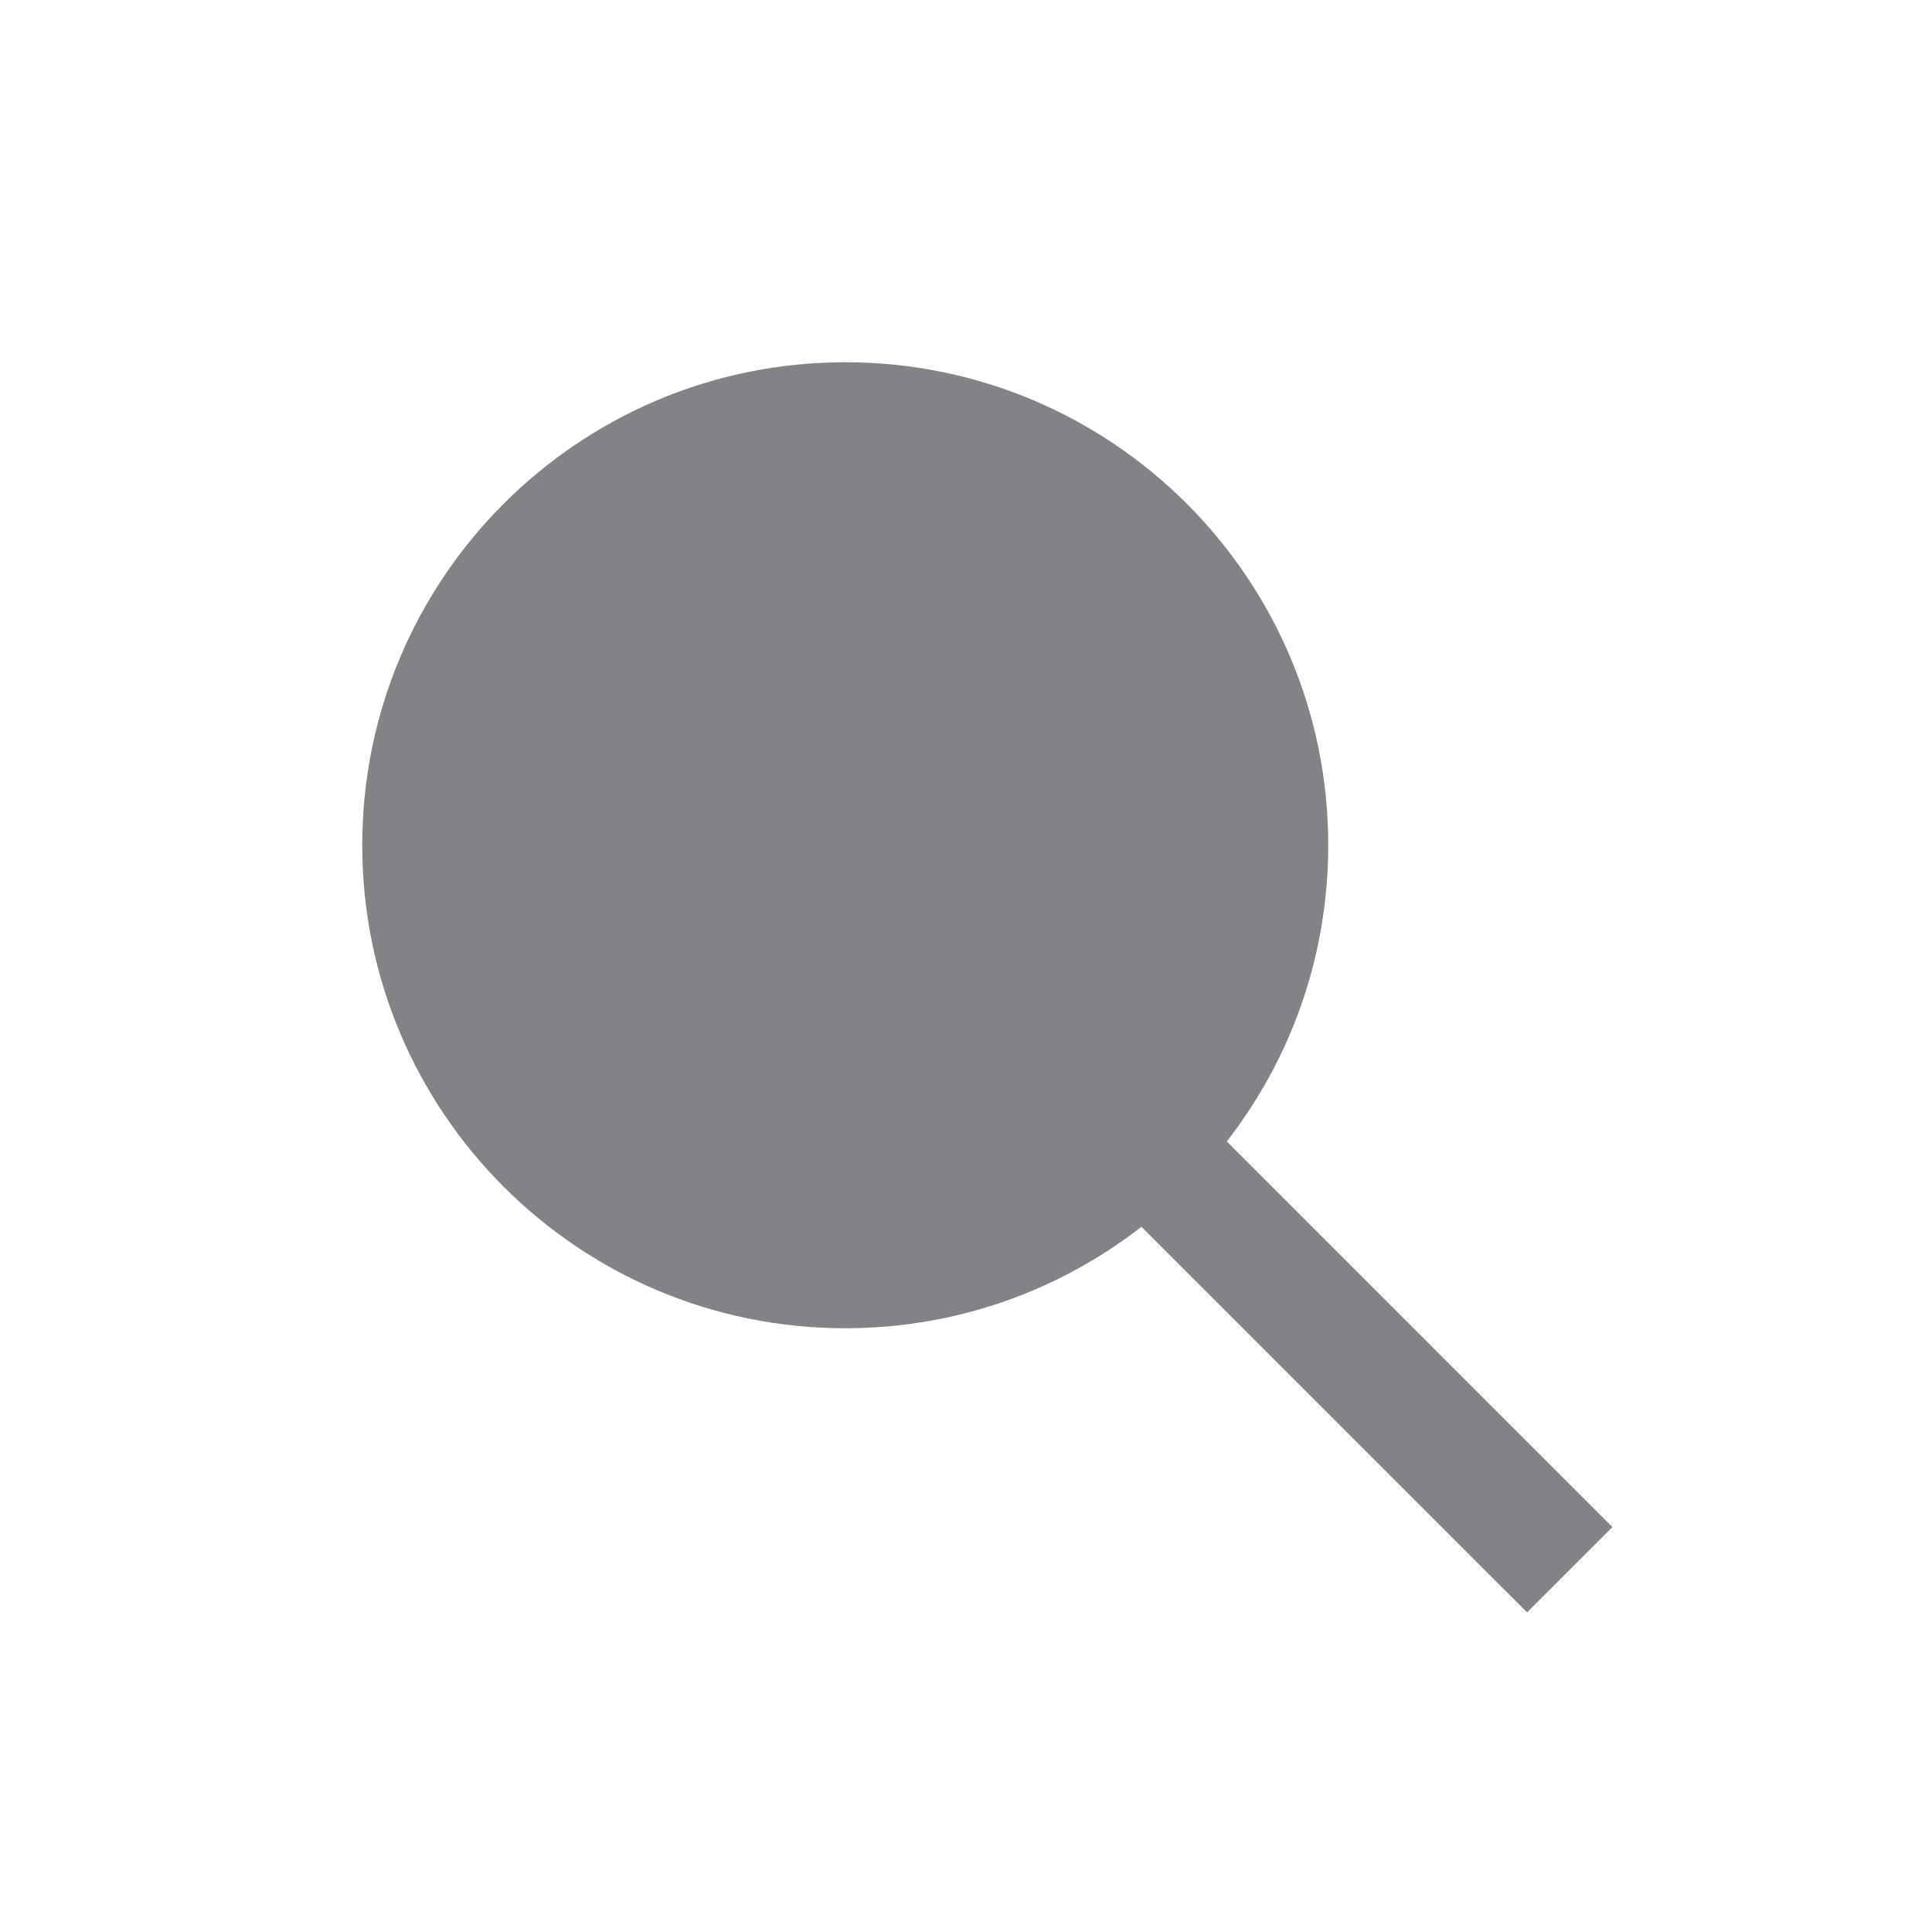
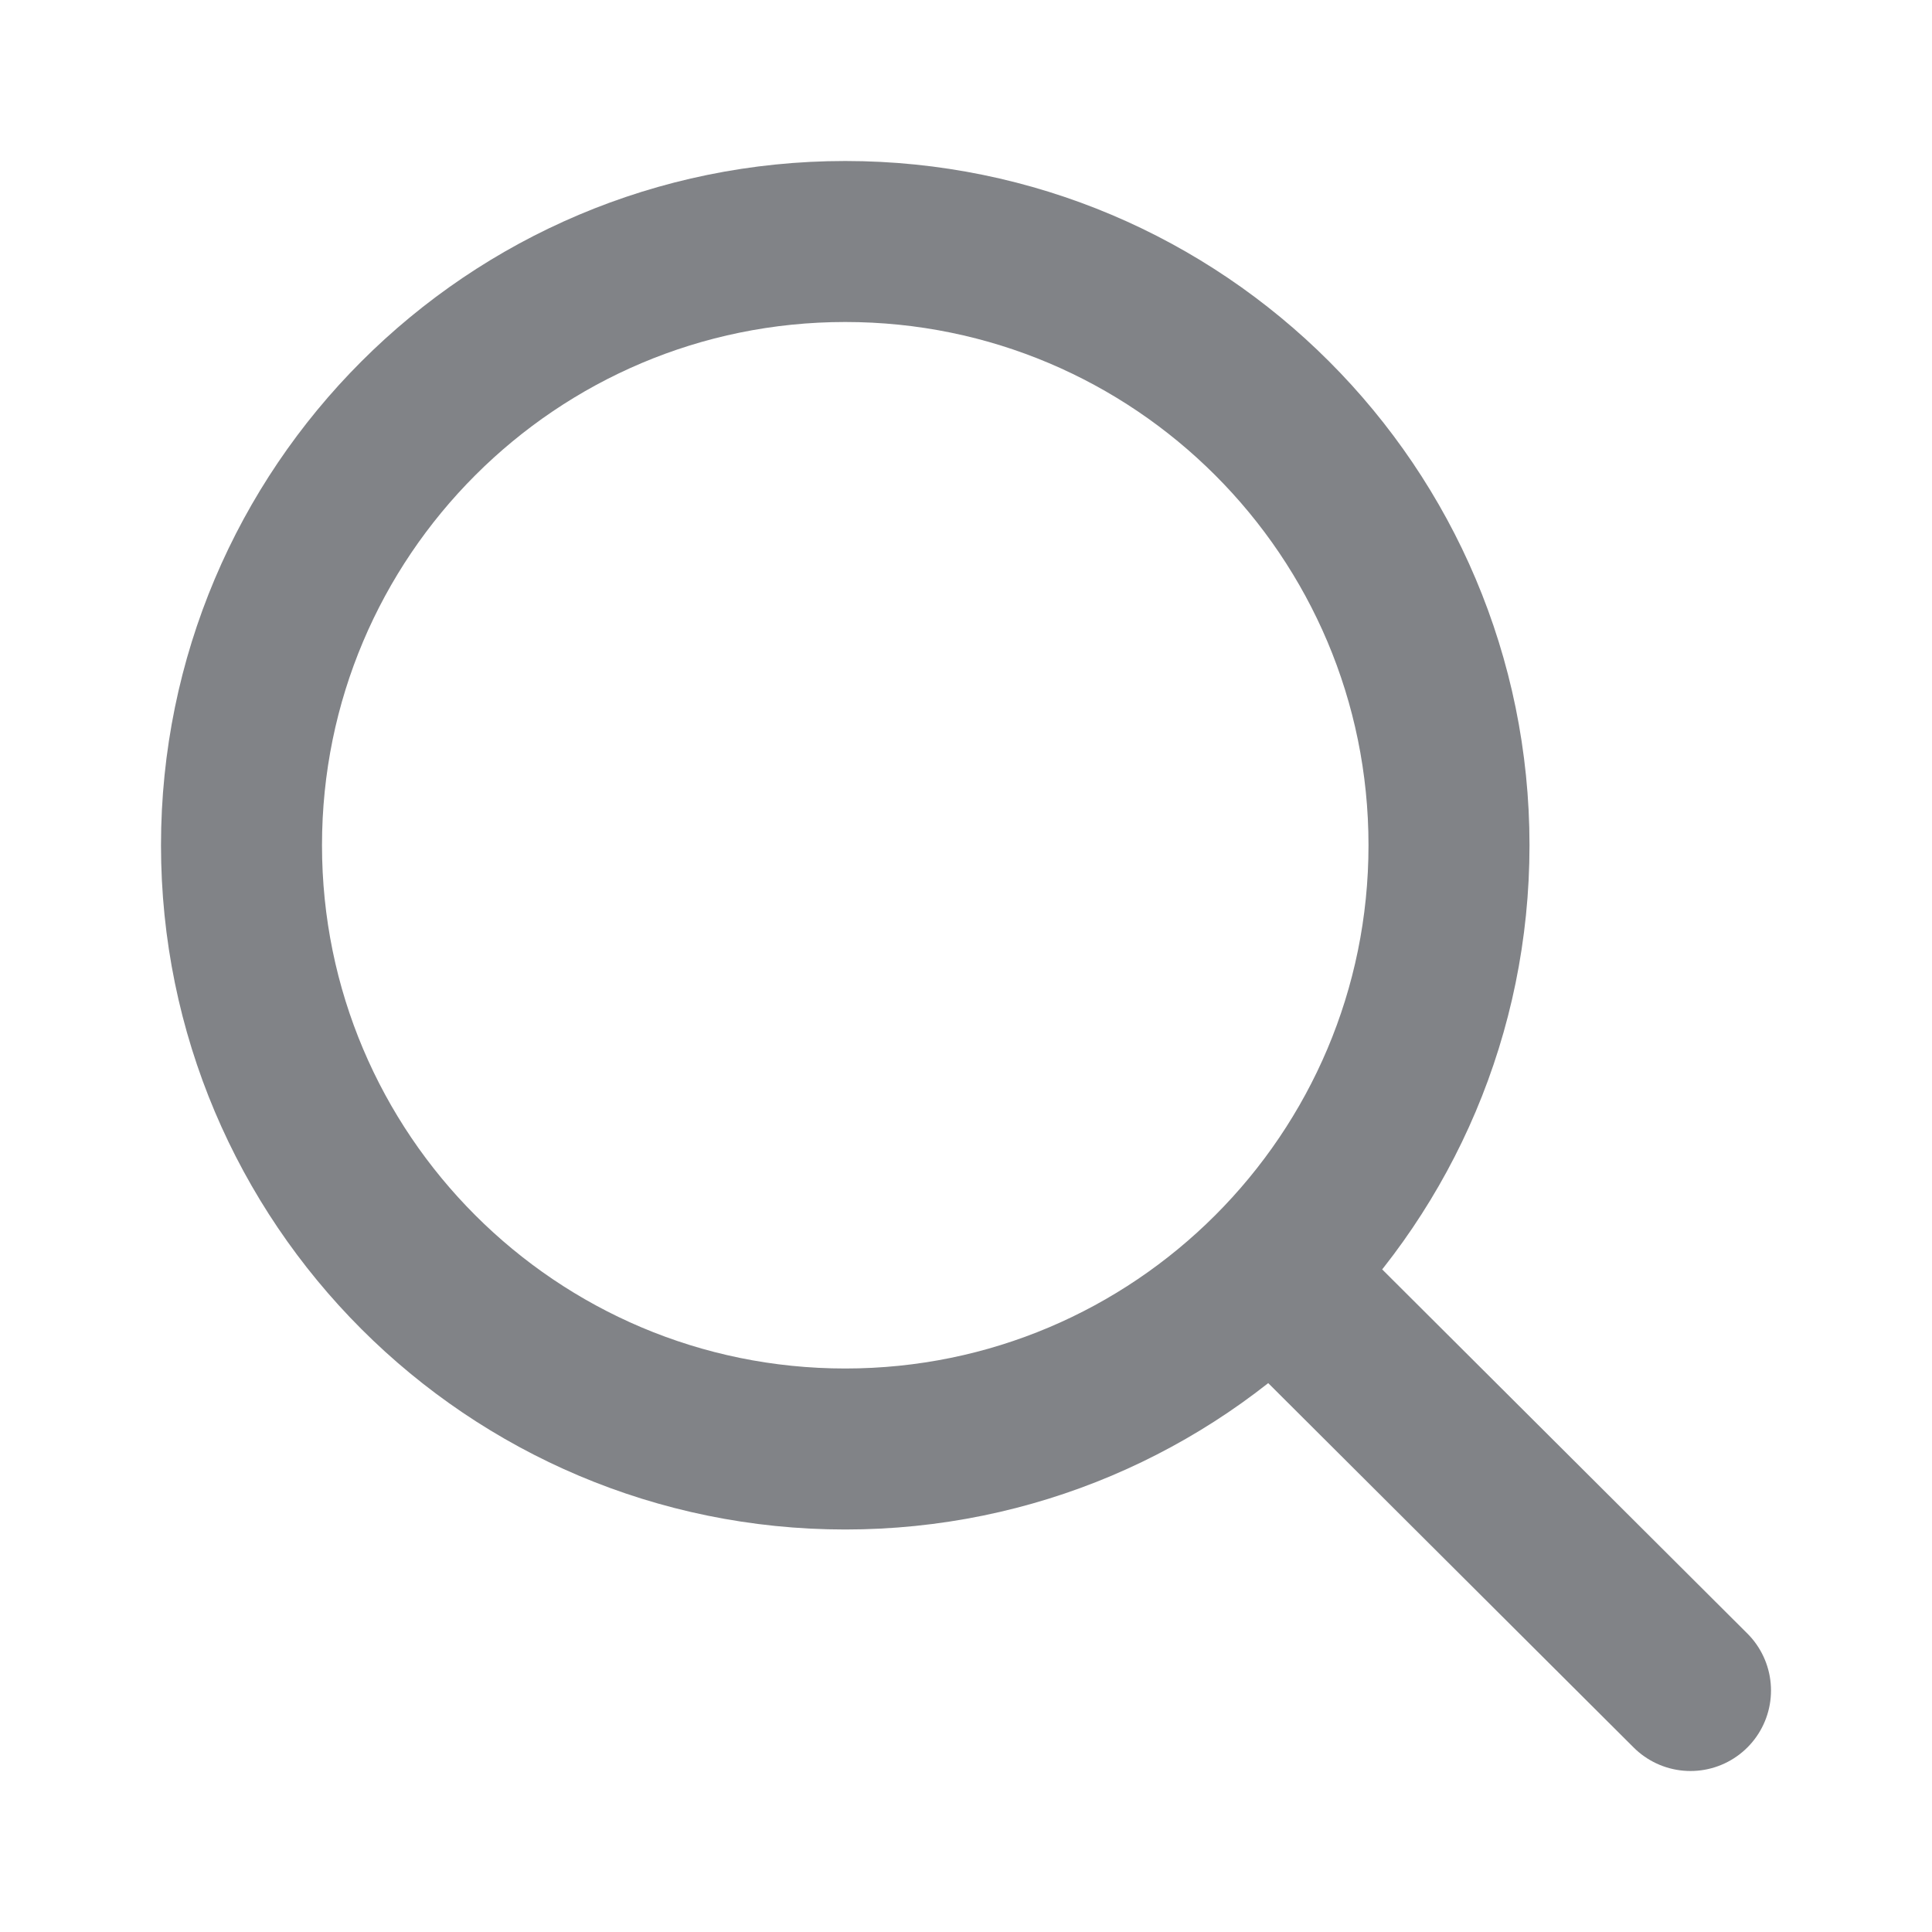
<svg xmlns="http://www.w3.org/2000/svg" viewBox="0 0 24 24" fill="none">
-   <g id="SVGRepo_bgCarrier" strokeWidth="0" />
-   <g id="SVGRepo_tracerCarrier" strokeLinecap="round" strokeLinejoin="round" />
+   <g id="SVGRepo_bgCarrier" stroke-width="0" />
+   <g id="SVGRepo_tracerCarrier" stroke-linecap="round" stroke-linejoin="round" />
  <g id="SVGRepo_iconCarrier">
-     <path fillRule="evenodd" clipRule="evenodd" d="M15 10.5C15 12.985 12.985 15 10.5 15C8.015 15 6 12.985 6 10.5C6 8.015 8.015 6 10.5 6C12.985 6 15 8.015 15 10.5ZM14.179 15.24C13.163 16.03 11.886 16.5 10.5 16.5C7.186 16.5 4.5 13.814 4.5 10.5C4.5 7.186 7.186 4.5 10.5 4.5C13.814 4.5 16.5 7.186 16.5 10.5C16.5 11.886 16.03 13.163 15.24 14.179L20.03 18.97L18.97 20.03L14.179 15.24Z" fill="#818387" />
+     <path d="M15.796 15.811L21 21M18 10.5C18 14.642 14.642 18 10.5 18C6.358 18 3 14.642 3 10.5C3 6.358 6.358 3 10.5 3C14.642 3 18 6.358 18 10.5Z" stroke="#818387" stroke-width="2" stroke-linecap="round" stroke-linejoin="round" />
  </g>
</svg>
